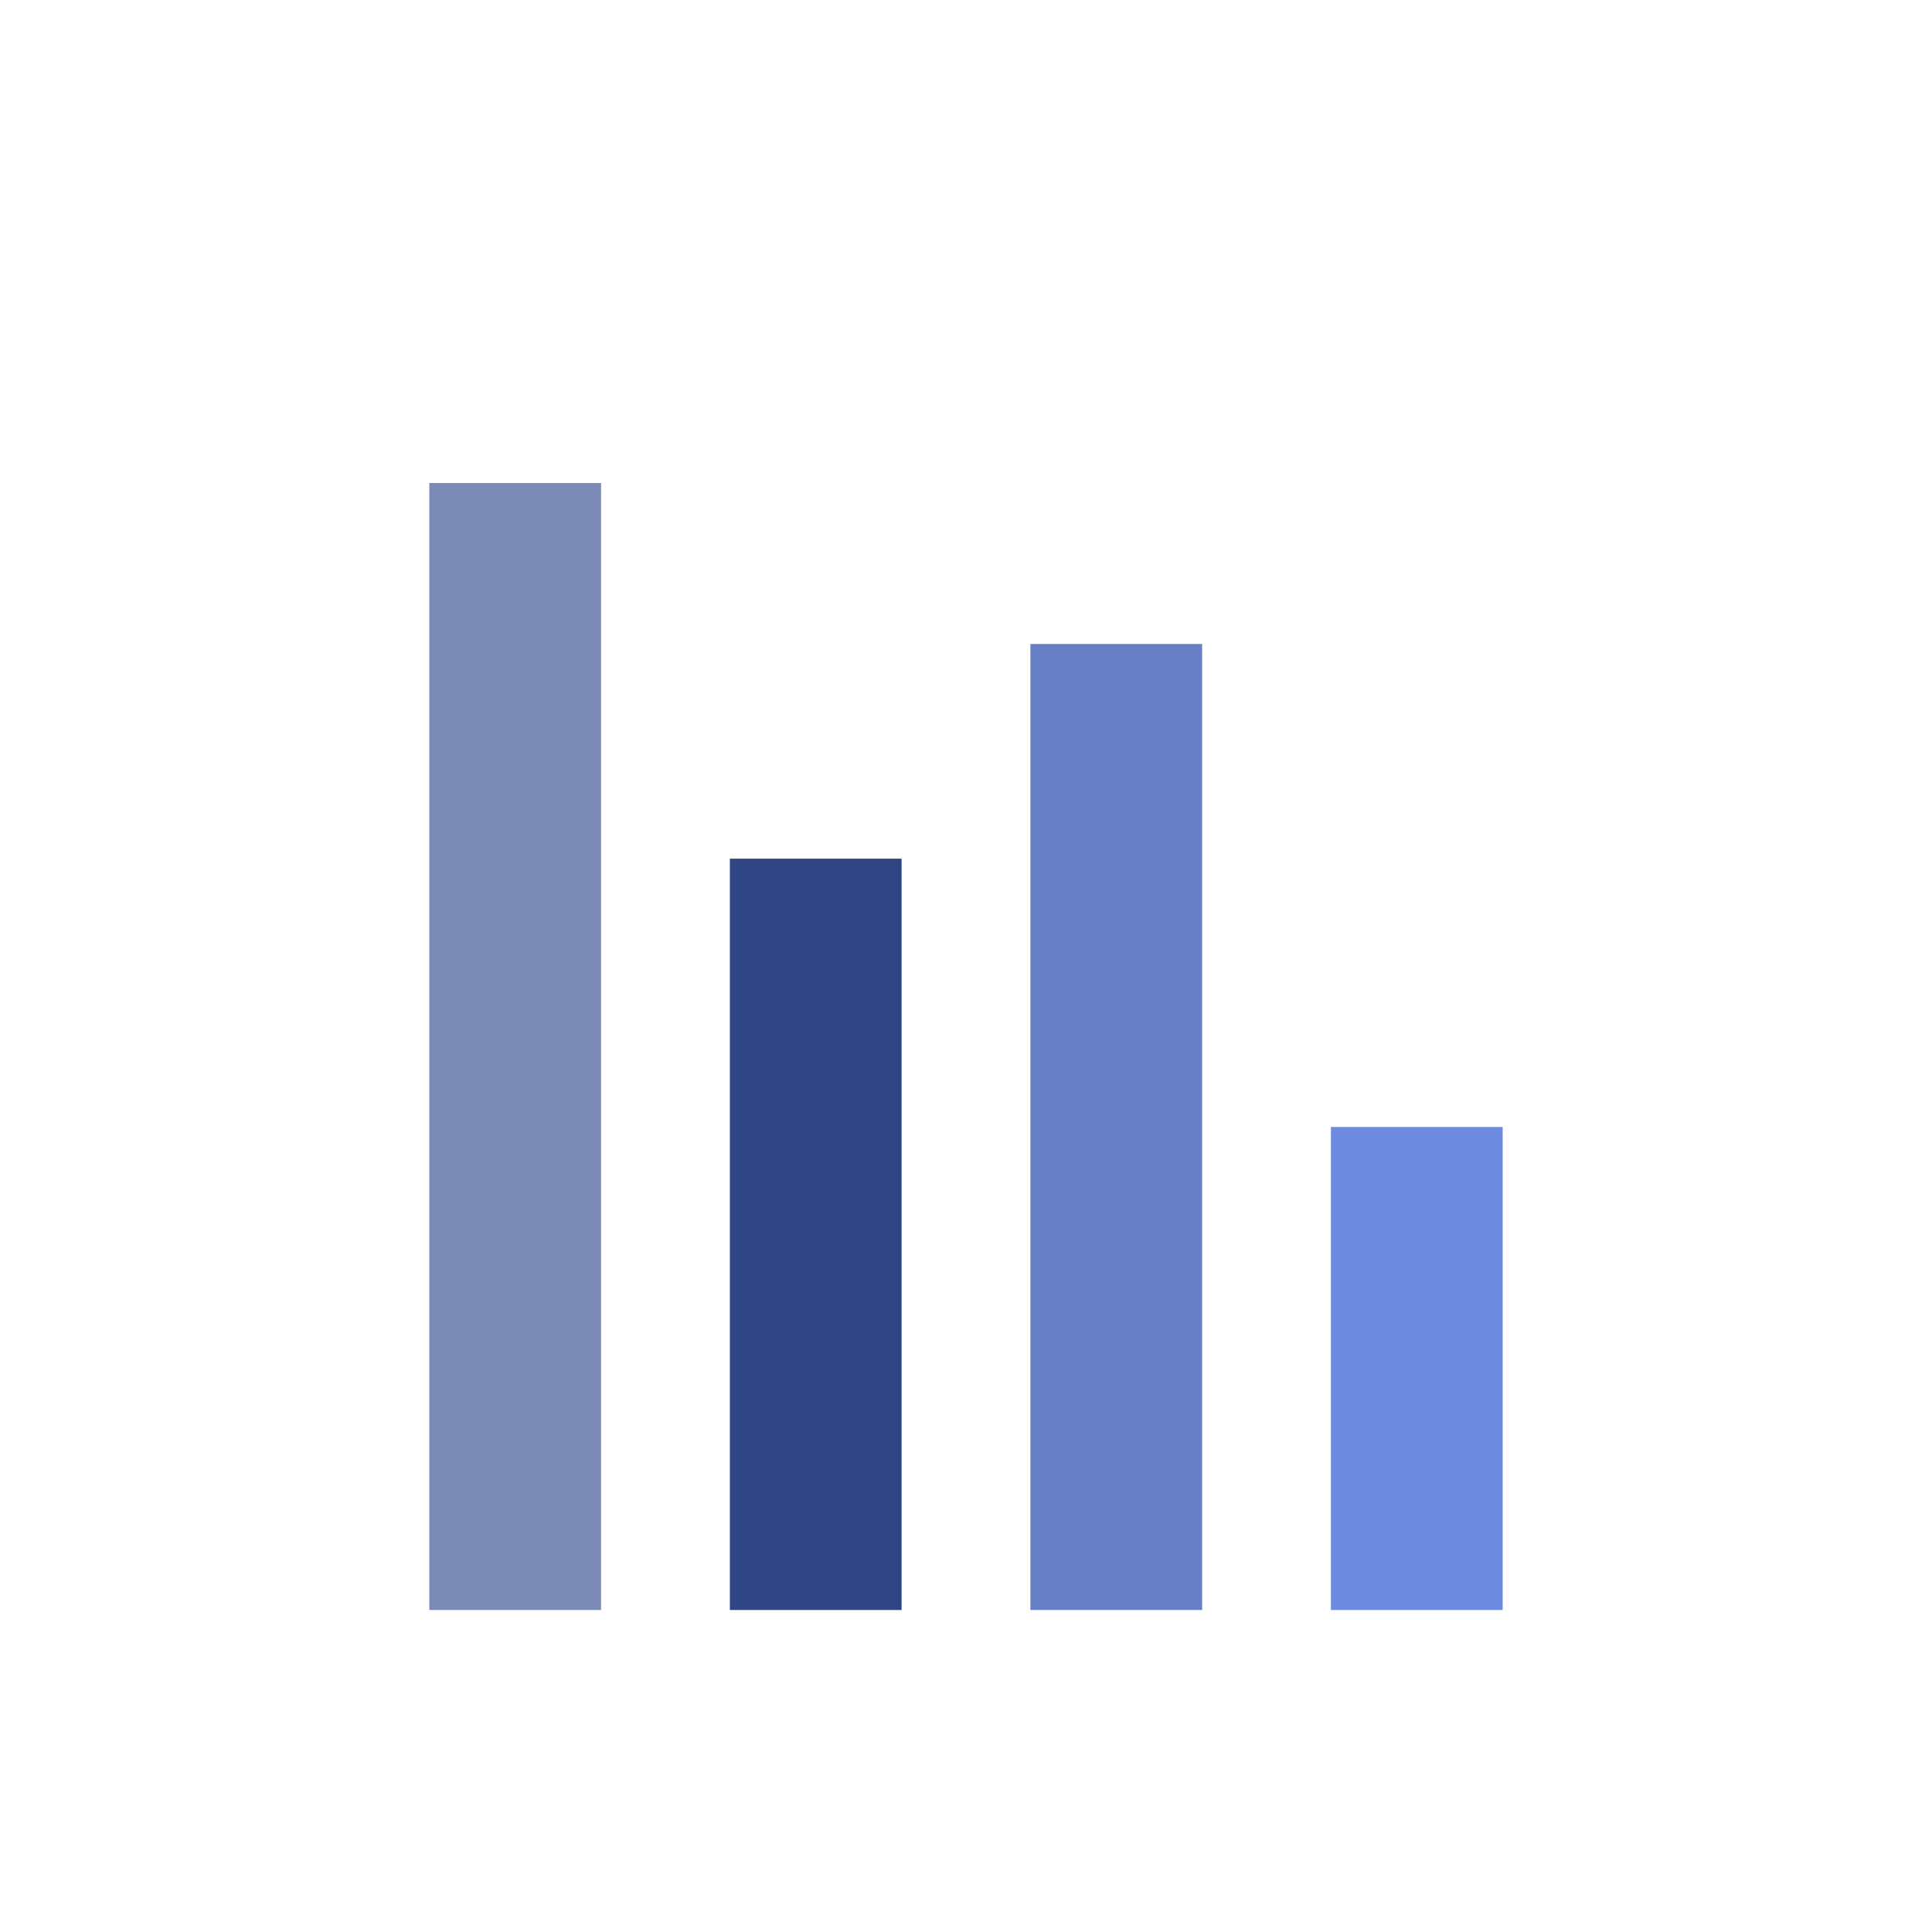
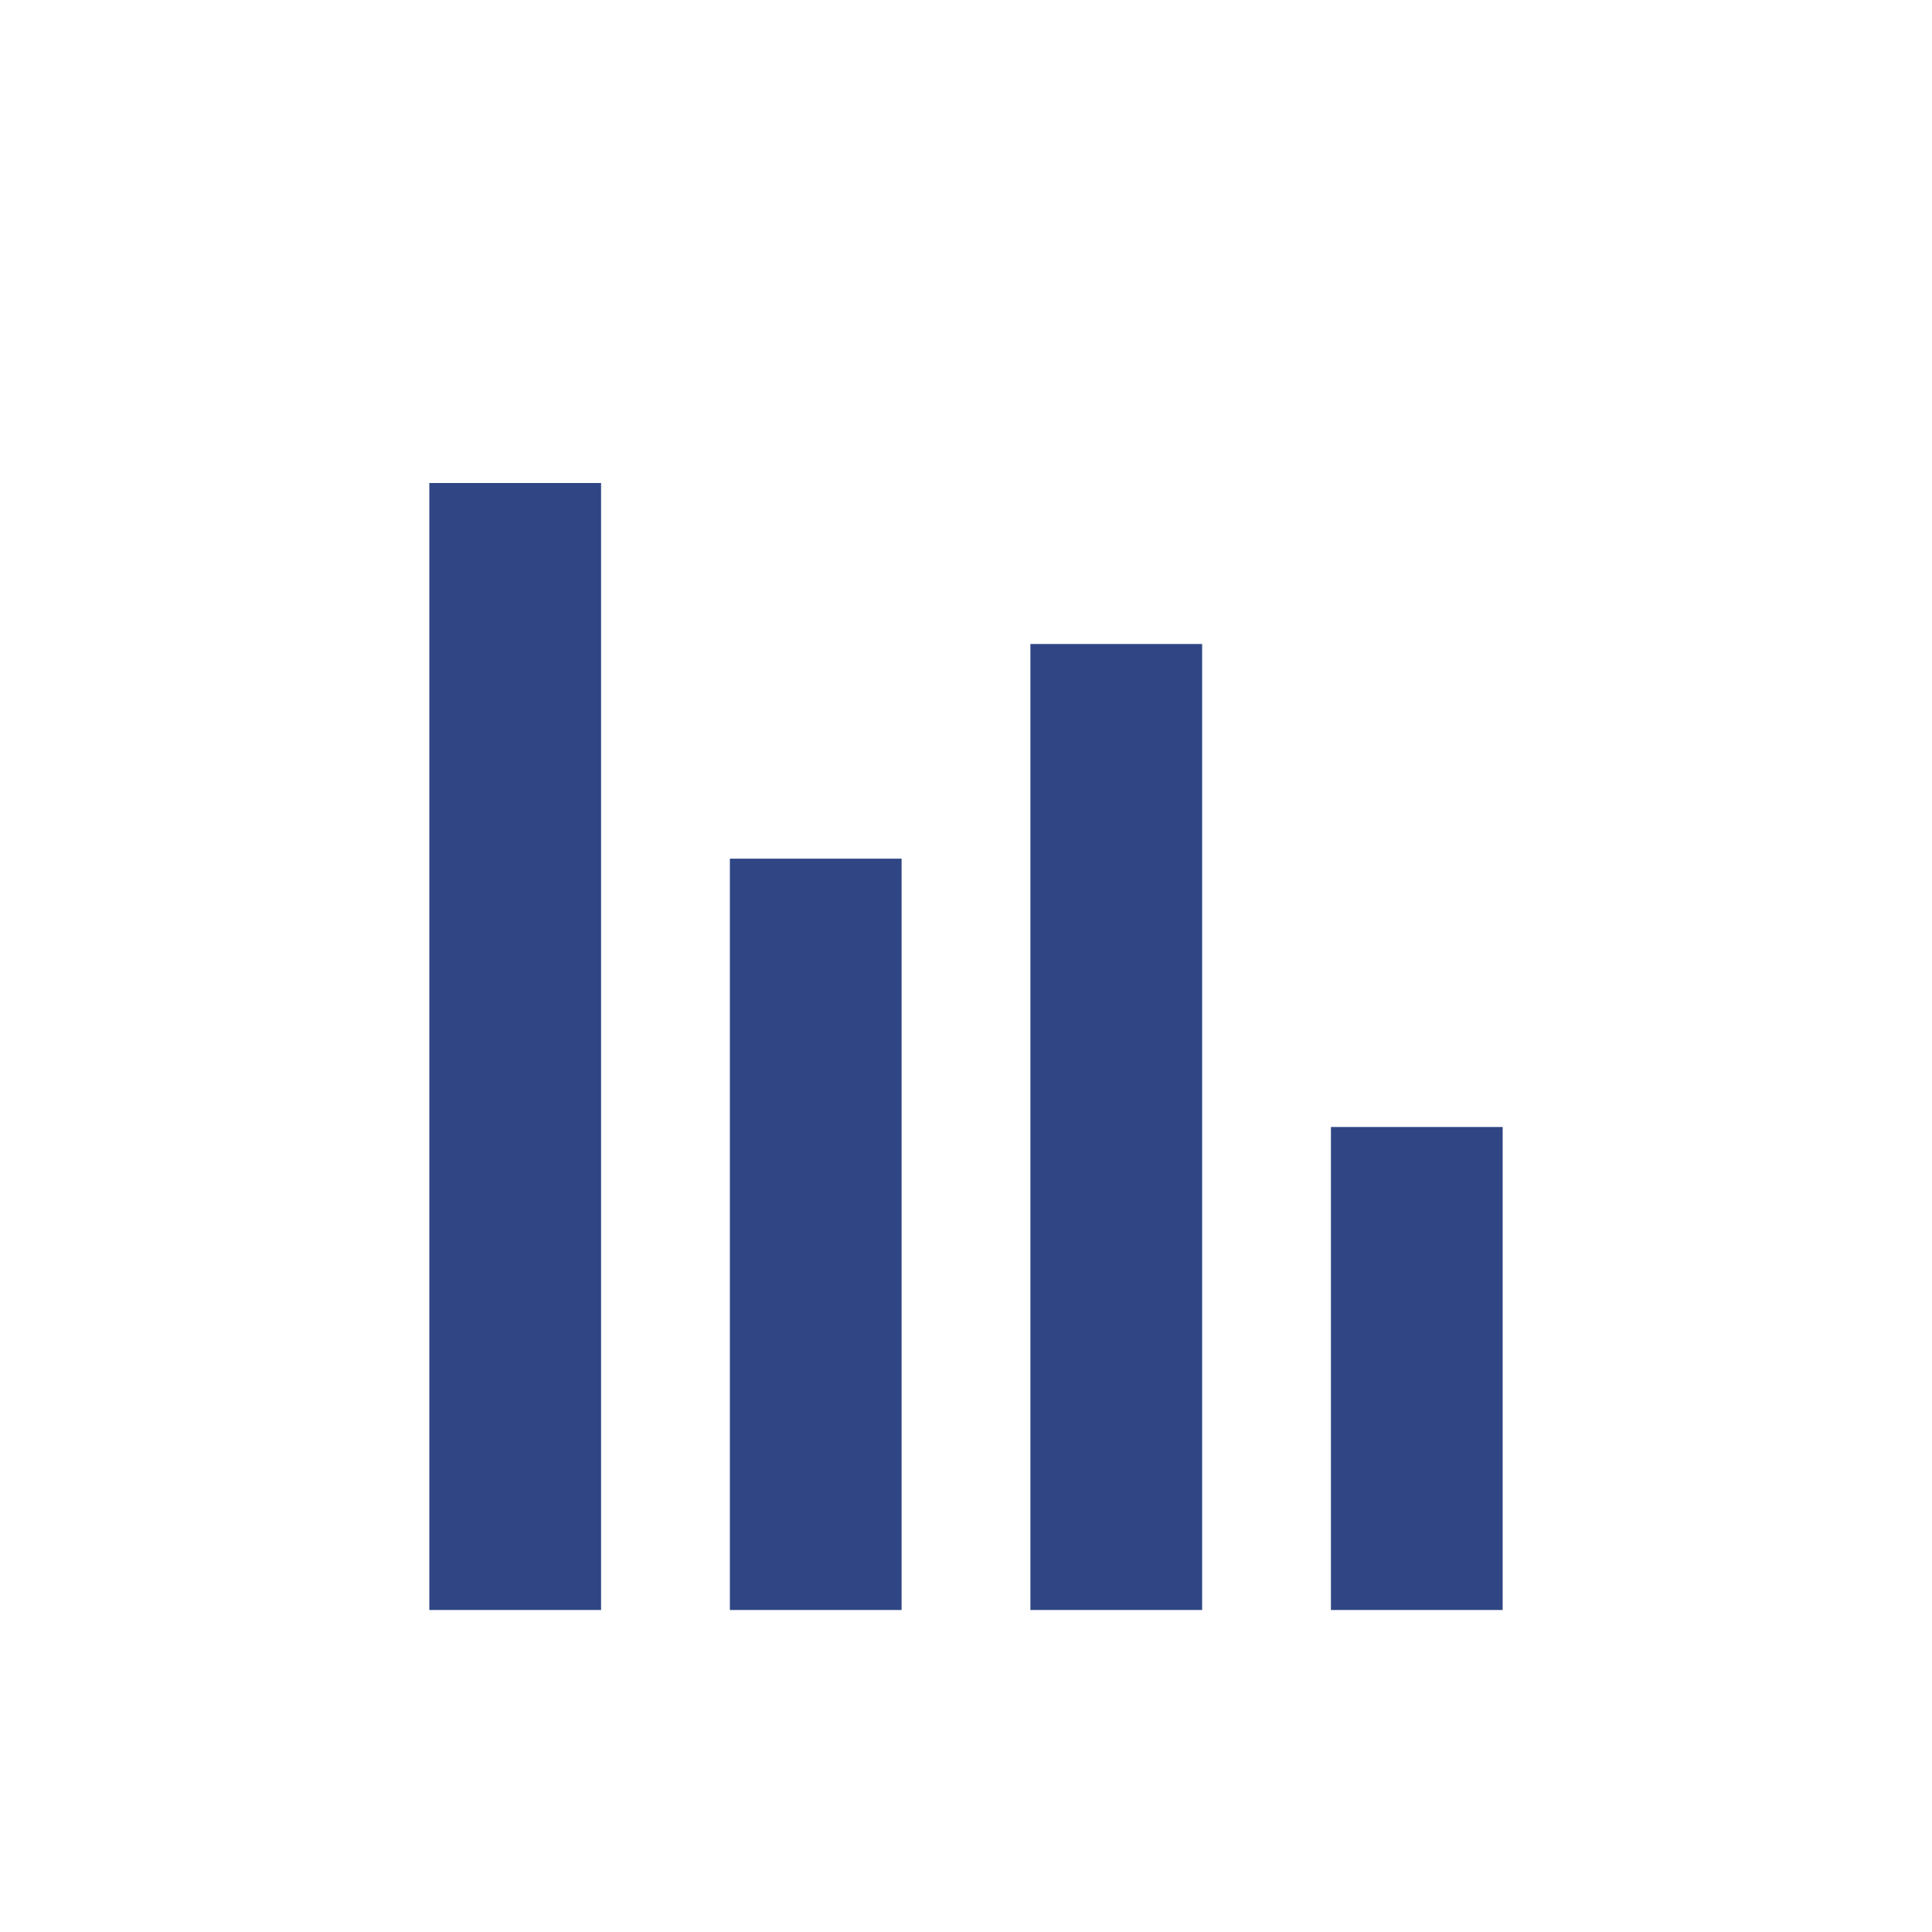
<svg xmlns="http://www.w3.org/2000/svg" width="36" height="36" viewBox="0 0 36 36">
-   <g fill="none" fill-rule="evenodd">
-     <path fill="#7C8BB5" d="M8 9h3.2v21H8z" />
-     <path fill="#304684" d="M13.6 16h3.2v14h-3.2z" />
-     <path fill="#6780C5" d="M19.2 12h3.2v18h-3.2z" />
-     <path fill="#6D8BE0" d="M24.8 21H28v9h-3.2z" />
+   <g fill="#304684" fill-rule="evenodd">
+     <path d="M8 9h3.2v21H8zM13.6 16h3.2v14h-3.2zM19.2 12h3.2v18h-3.2zM24.8 21H28v9h-3.2z" />
  </g>
</svg>
